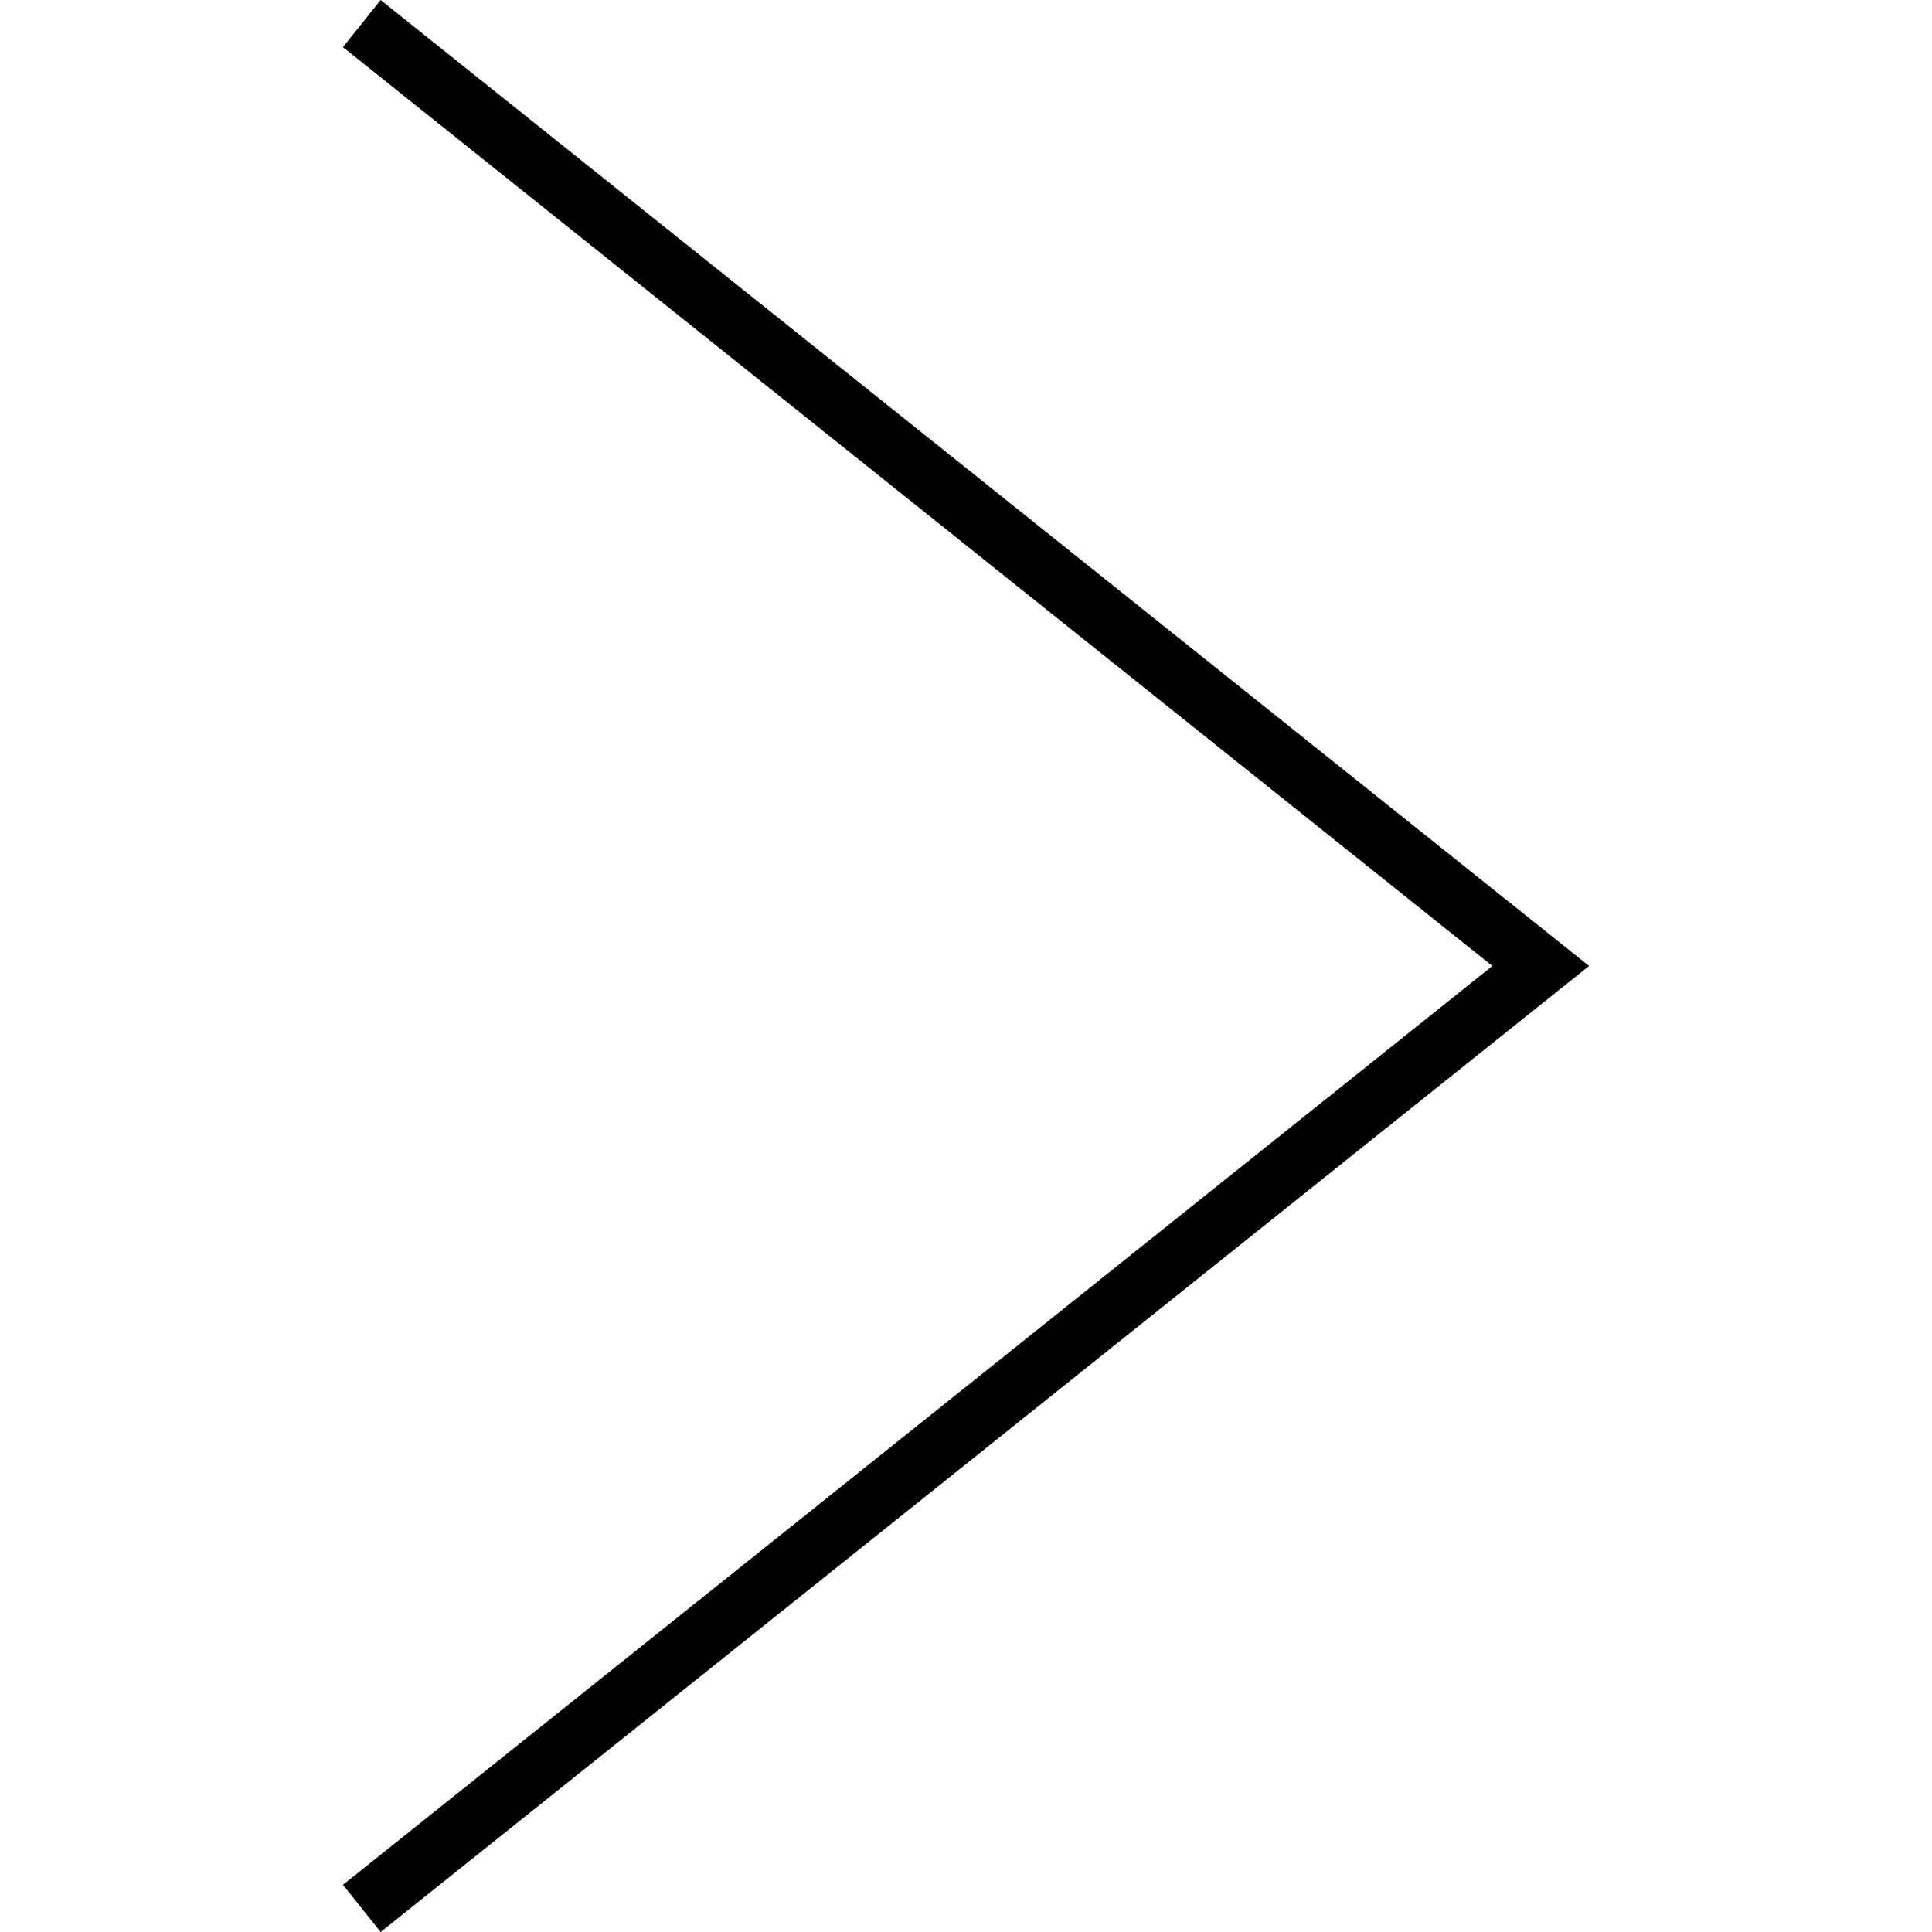
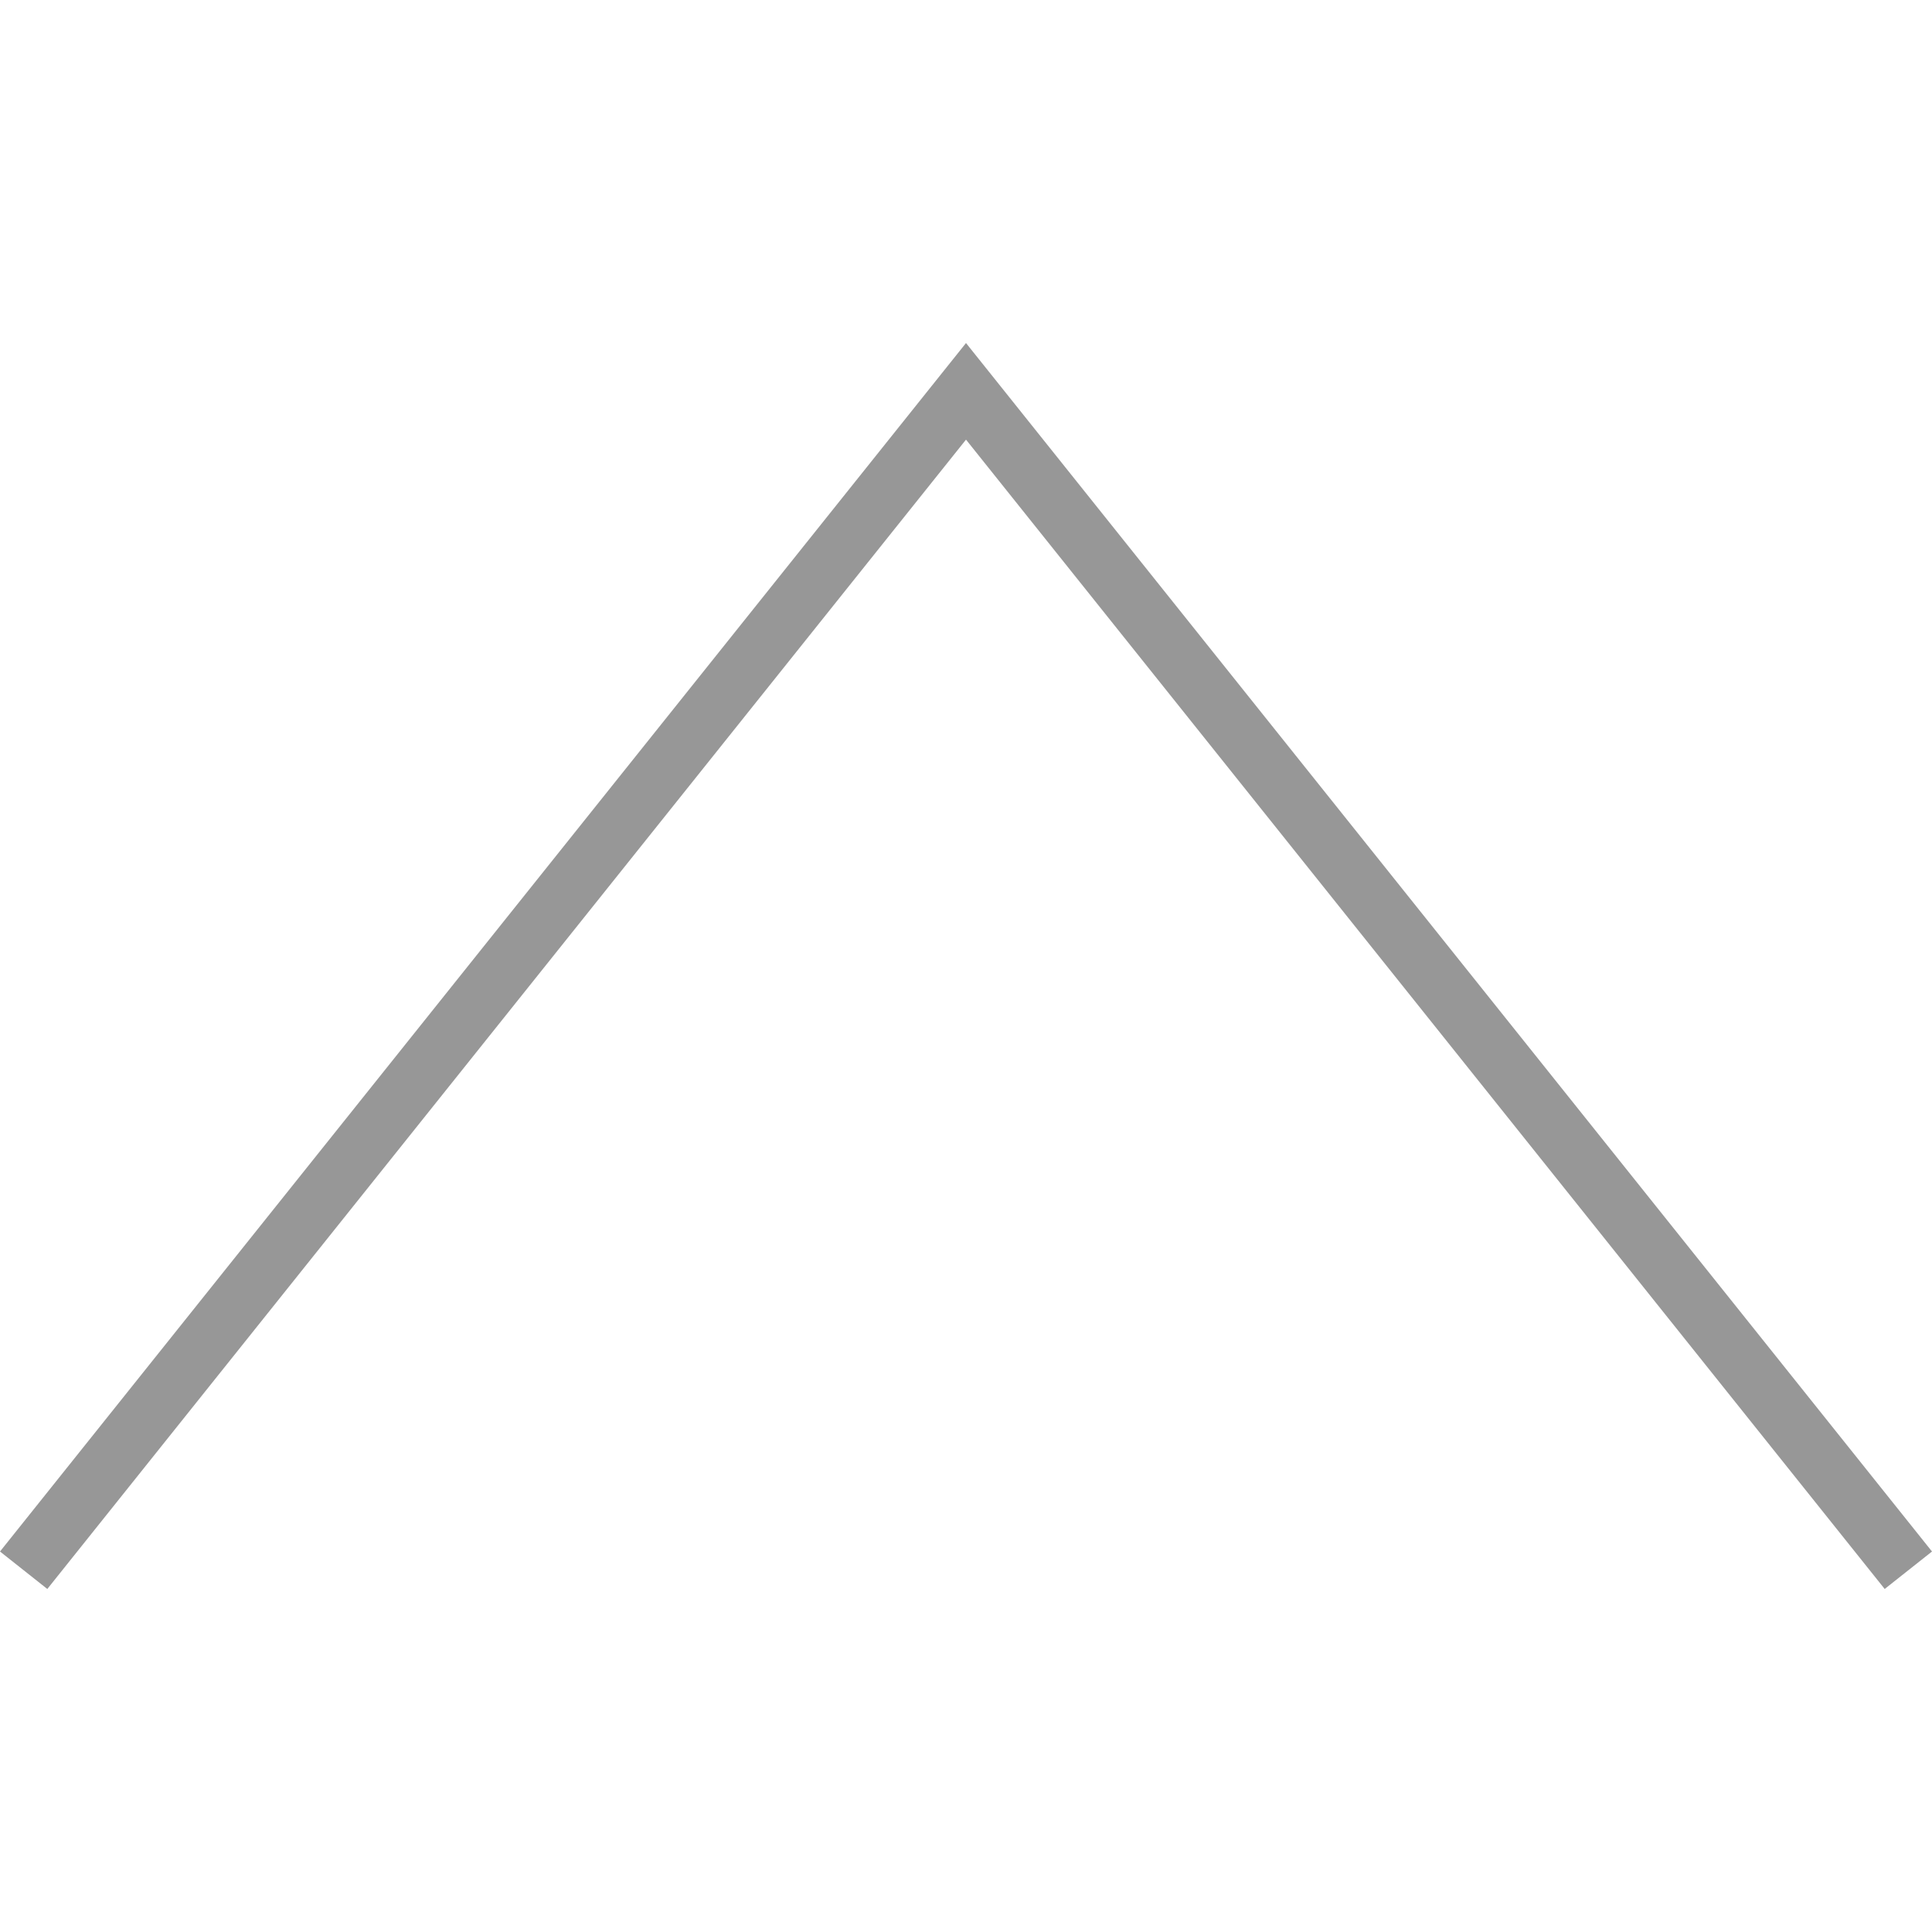
<svg xmlns="http://www.w3.org/2000/svg" version="1.1" id="Capa_1" x="0px" y="0px" viewBox="0 0 490 490" style="enable-background:new 0 0 490 490;" xml:space="preserve">
-   <polygon points="96.536,490 403.019,244.996 96.536,0 86.981,11.962 378.496,244.996 86.981,478.038 " />
-   <g>
- </g>
-   <g>
- </g>
-   <g>
- </g>
-   <g>
- </g>
-   <g>
- </g>
-   <g>
- </g>
-   <g>
- </g>
-   <g>
- </g>
-   <g>
- </g>
-   <g>
- </g>
-   <g>
- </g>
-   <g>
- </g>
-   <g>
- </g>
-   <g>
- </g>
-   <g>
- </g>
+   <style type="text/css">
+ 	.st0{fill:#979797;}
+ </style>
+   <polygon class="st0" points="490,393.5 245,87 0,393.5 12,403 245,111.5 478,403 " />
</svg>
